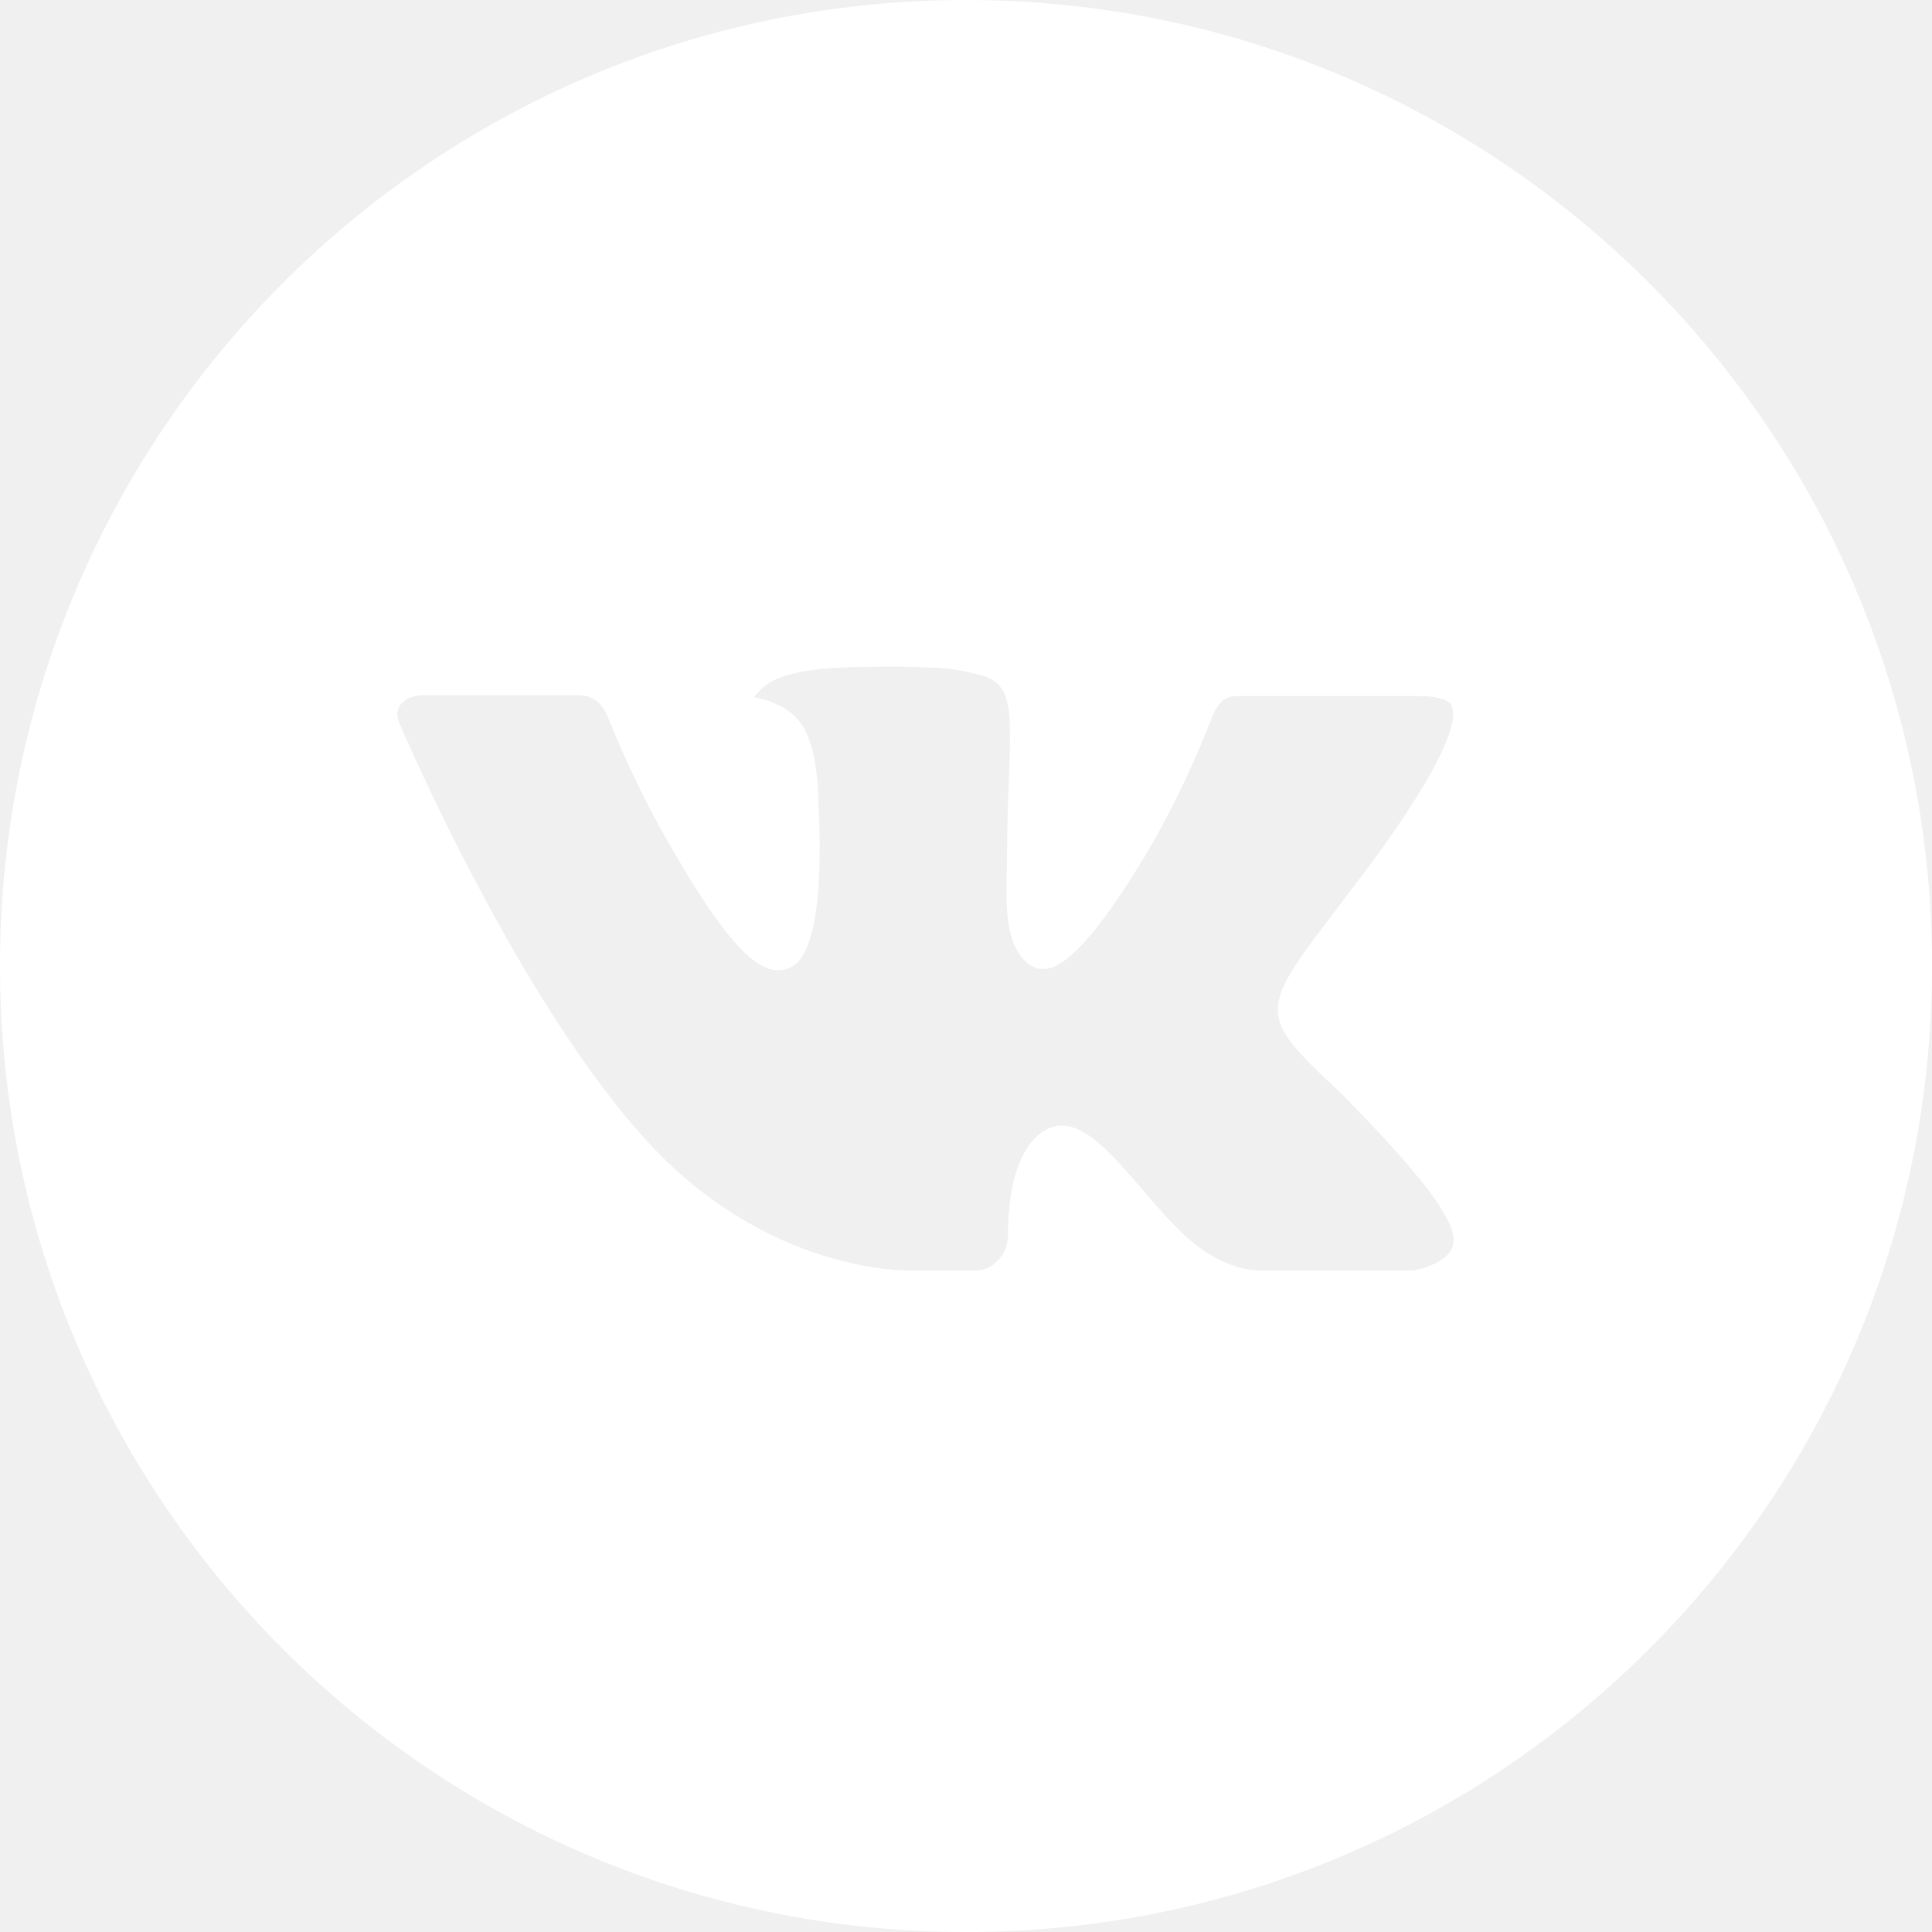
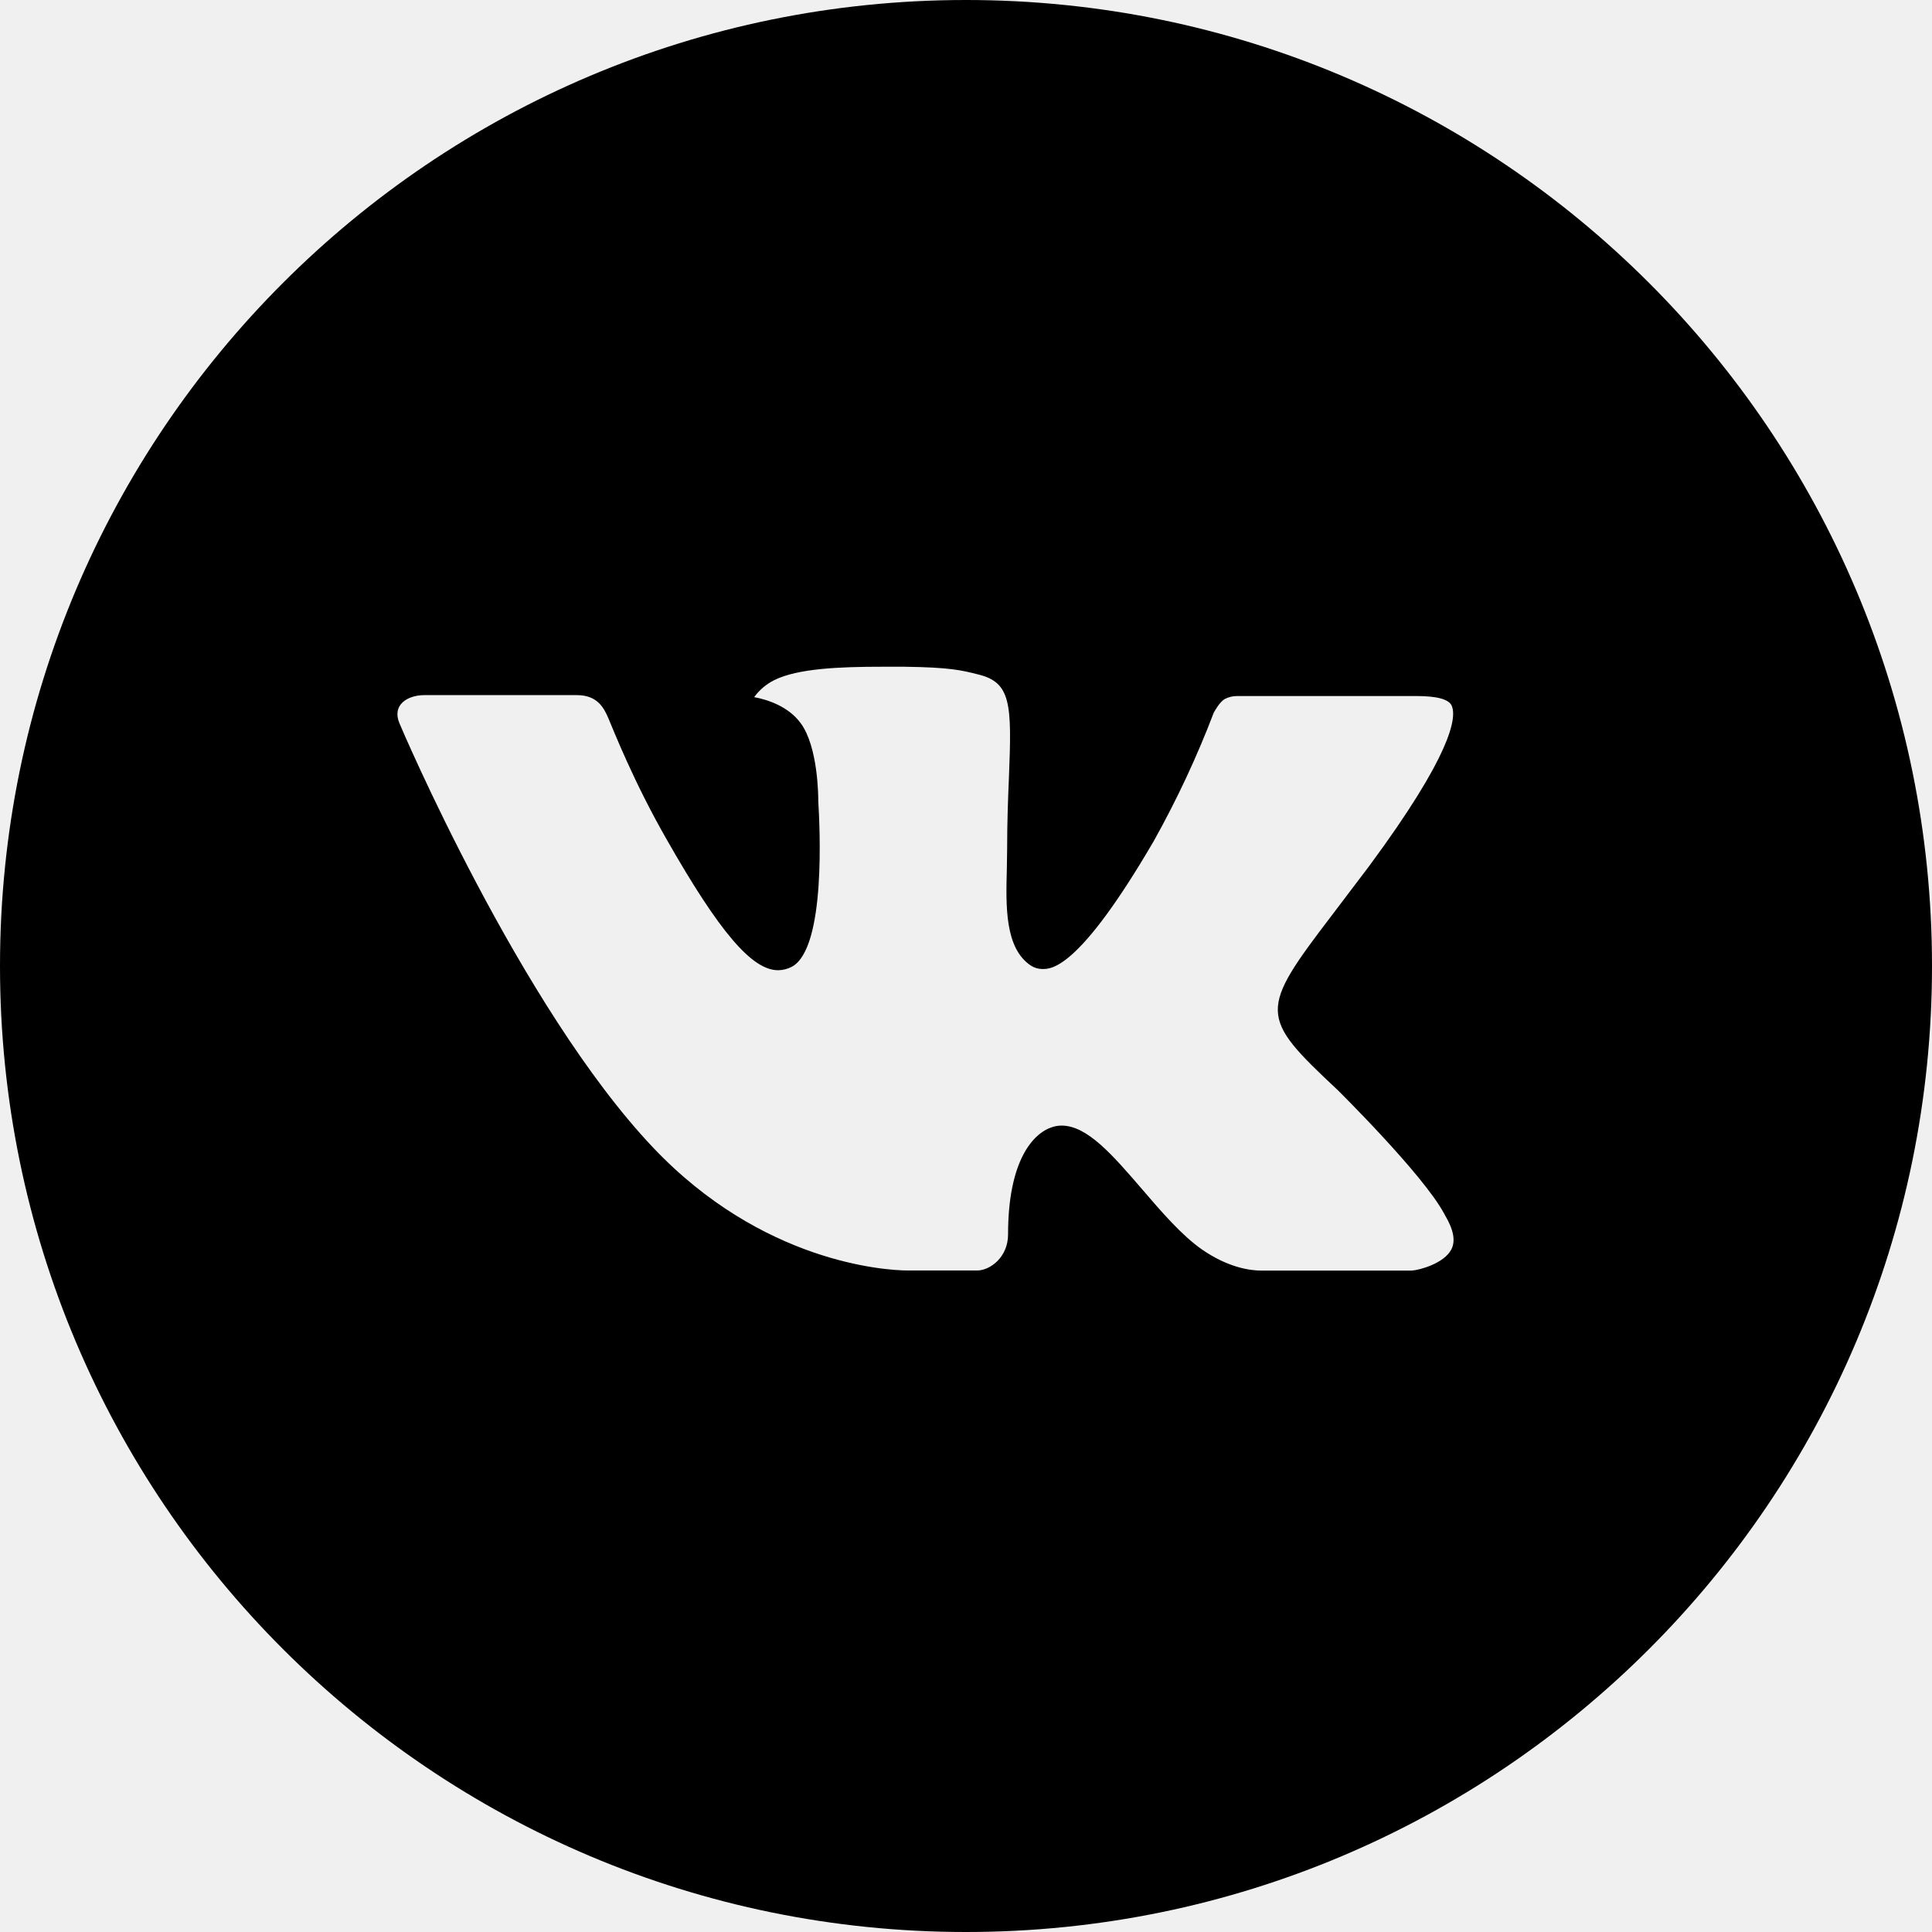
- <svg xmlns="http://www.w3.org/2000/svg" width="48" height="48" viewBox="0 0 48 48" fill="none">
-   <path d="M24 0C10.745 0 -0 10.745 -0 24C-0 37.255 10.745 48 24 48C37.255 48 48 37.255 48 24C48 10.745 37.255 0 24 0ZM33.23 27.078C33.23 27.078 35.352 29.172 35.875 30.145C35.89 30.165 35.897 30.185 35.902 30.195C36.115 30.552 36.165 30.83 36.06 31.038C35.885 31.383 35.285 31.552 35.08 31.567H31.33C31.07 31.567 30.525 31.5 29.865 31.045C29.357 30.69 28.857 30.108 28.37 29.54C27.642 28.695 27.012 27.965 26.377 27.965C26.297 27.965 26.217 27.977 26.14 28.003C25.66 28.157 25.045 28.843 25.045 30.668C25.045 31.238 24.595 31.565 24.277 31.565H22.56C21.975 31.565 18.927 31.36 16.227 28.512C12.922 25.025 9.947 18.03 9.922 17.965C9.735 17.512 10.122 17.27 10.545 17.27H14.332C14.837 17.27 15.002 17.578 15.117 17.85C15.252 18.168 15.747 19.43 16.56 20.85C17.877 23.165 18.685 24.105 19.332 24.105C19.454 24.104 19.573 24.073 19.68 24.015C20.525 23.545 20.367 20.532 20.33 19.907C20.33 19.79 20.327 18.56 19.895 17.97C19.585 17.543 19.057 17.38 18.737 17.32C18.867 17.141 19.038 16.996 19.235 16.898C19.815 16.608 20.86 16.565 21.897 16.565H22.475C23.6 16.58 23.89 16.652 24.297 16.755C25.122 16.953 25.14 17.485 25.067 19.308C25.045 19.825 25.022 20.41 25.022 21.1C25.022 21.25 25.015 21.41 25.015 21.58C24.99 22.508 24.96 23.56 25.615 23.992C25.7 24.046 25.799 24.075 25.9 24.075C26.127 24.075 26.812 24.075 28.667 20.892C29.239 19.868 29.737 18.804 30.155 17.707C30.192 17.642 30.302 17.442 30.432 17.365C30.528 17.316 30.635 17.291 30.742 17.293H35.195C35.68 17.293 36.012 17.365 36.075 17.552C36.185 17.85 36.055 18.758 34.022 21.51L33.115 22.707C31.272 25.122 31.272 25.245 33.23 27.078Z" fill="white" />
+ <svg xmlns="http://www.w3.org/2000/svg" width="48" height="48" viewBox="0 0 48 48" fill="currentColor">
+   <path d="M24 0C10.745 0 -0 10.745 -0 24C-0 37.255 10.745 48 24 48C37.255 48 48 37.255 48 24C48 10.745 37.255 0 24 0ZM33.23 27.078C33.23 27.078 35.352 29.172 35.875 30.145C35.89 30.165 35.897 30.185 35.902 30.195C36.115 30.552 36.165 30.83 36.06 31.038C35.885 31.383 35.285 31.552 35.08 31.567H31.33C31.07 31.567 30.525 31.5 29.865 31.045C29.357 30.69 28.857 30.108 28.37 29.54C27.642 28.695 27.012 27.965 26.377 27.965C26.297 27.965 26.217 27.977 26.14 28.003C25.66 28.157 25.045 28.843 25.045 30.668C25.045 31.238 24.595 31.565 24.277 31.565H22.56C21.975 31.565 18.927 31.36 16.227 28.512C12.922 25.025 9.947 18.03 9.922 17.965C9.735 17.512 10.122 17.27 10.545 17.27H14.332C14.837 17.27 15.002 17.578 15.117 17.85C15.252 18.168 15.747 19.43 16.56 20.85C17.877 23.165 18.685 24.105 19.332 24.105C19.454 24.104 19.573 24.073 19.68 24.015C20.525 23.545 20.367 20.532 20.33 19.907C20.33 19.79 20.327 18.56 19.895 17.97C19.585 17.543 19.057 17.38 18.737 17.32C18.867 17.141 19.038 16.996 19.235 16.898C19.815 16.608 20.86 16.565 21.897 16.565H22.475C23.6 16.58 23.89 16.652 24.297 16.755C25.122 16.953 25.14 17.485 25.067 19.308C25.045 19.825 25.022 20.41 25.022 21.1C25.022 21.25 25.015 21.41 25.015 21.58C24.99 22.508 24.96 23.56 25.615 23.992C25.7 24.046 25.799 24.075 25.9 24.075C26.127 24.075 26.812 24.075 28.667 20.892C29.239 19.868 29.737 18.804 30.155 17.707C30.192 17.642 30.302 17.442 30.432 17.365C30.528 17.316 30.635 17.291 30.742 17.293H35.195C35.68 17.293 36.012 17.365 36.075 17.552C36.185 17.85 36.055 18.758 34.022 21.51L33.115 22.707C31.272 25.122 31.272 25.245 33.23 27.078Z" />
</svg>
